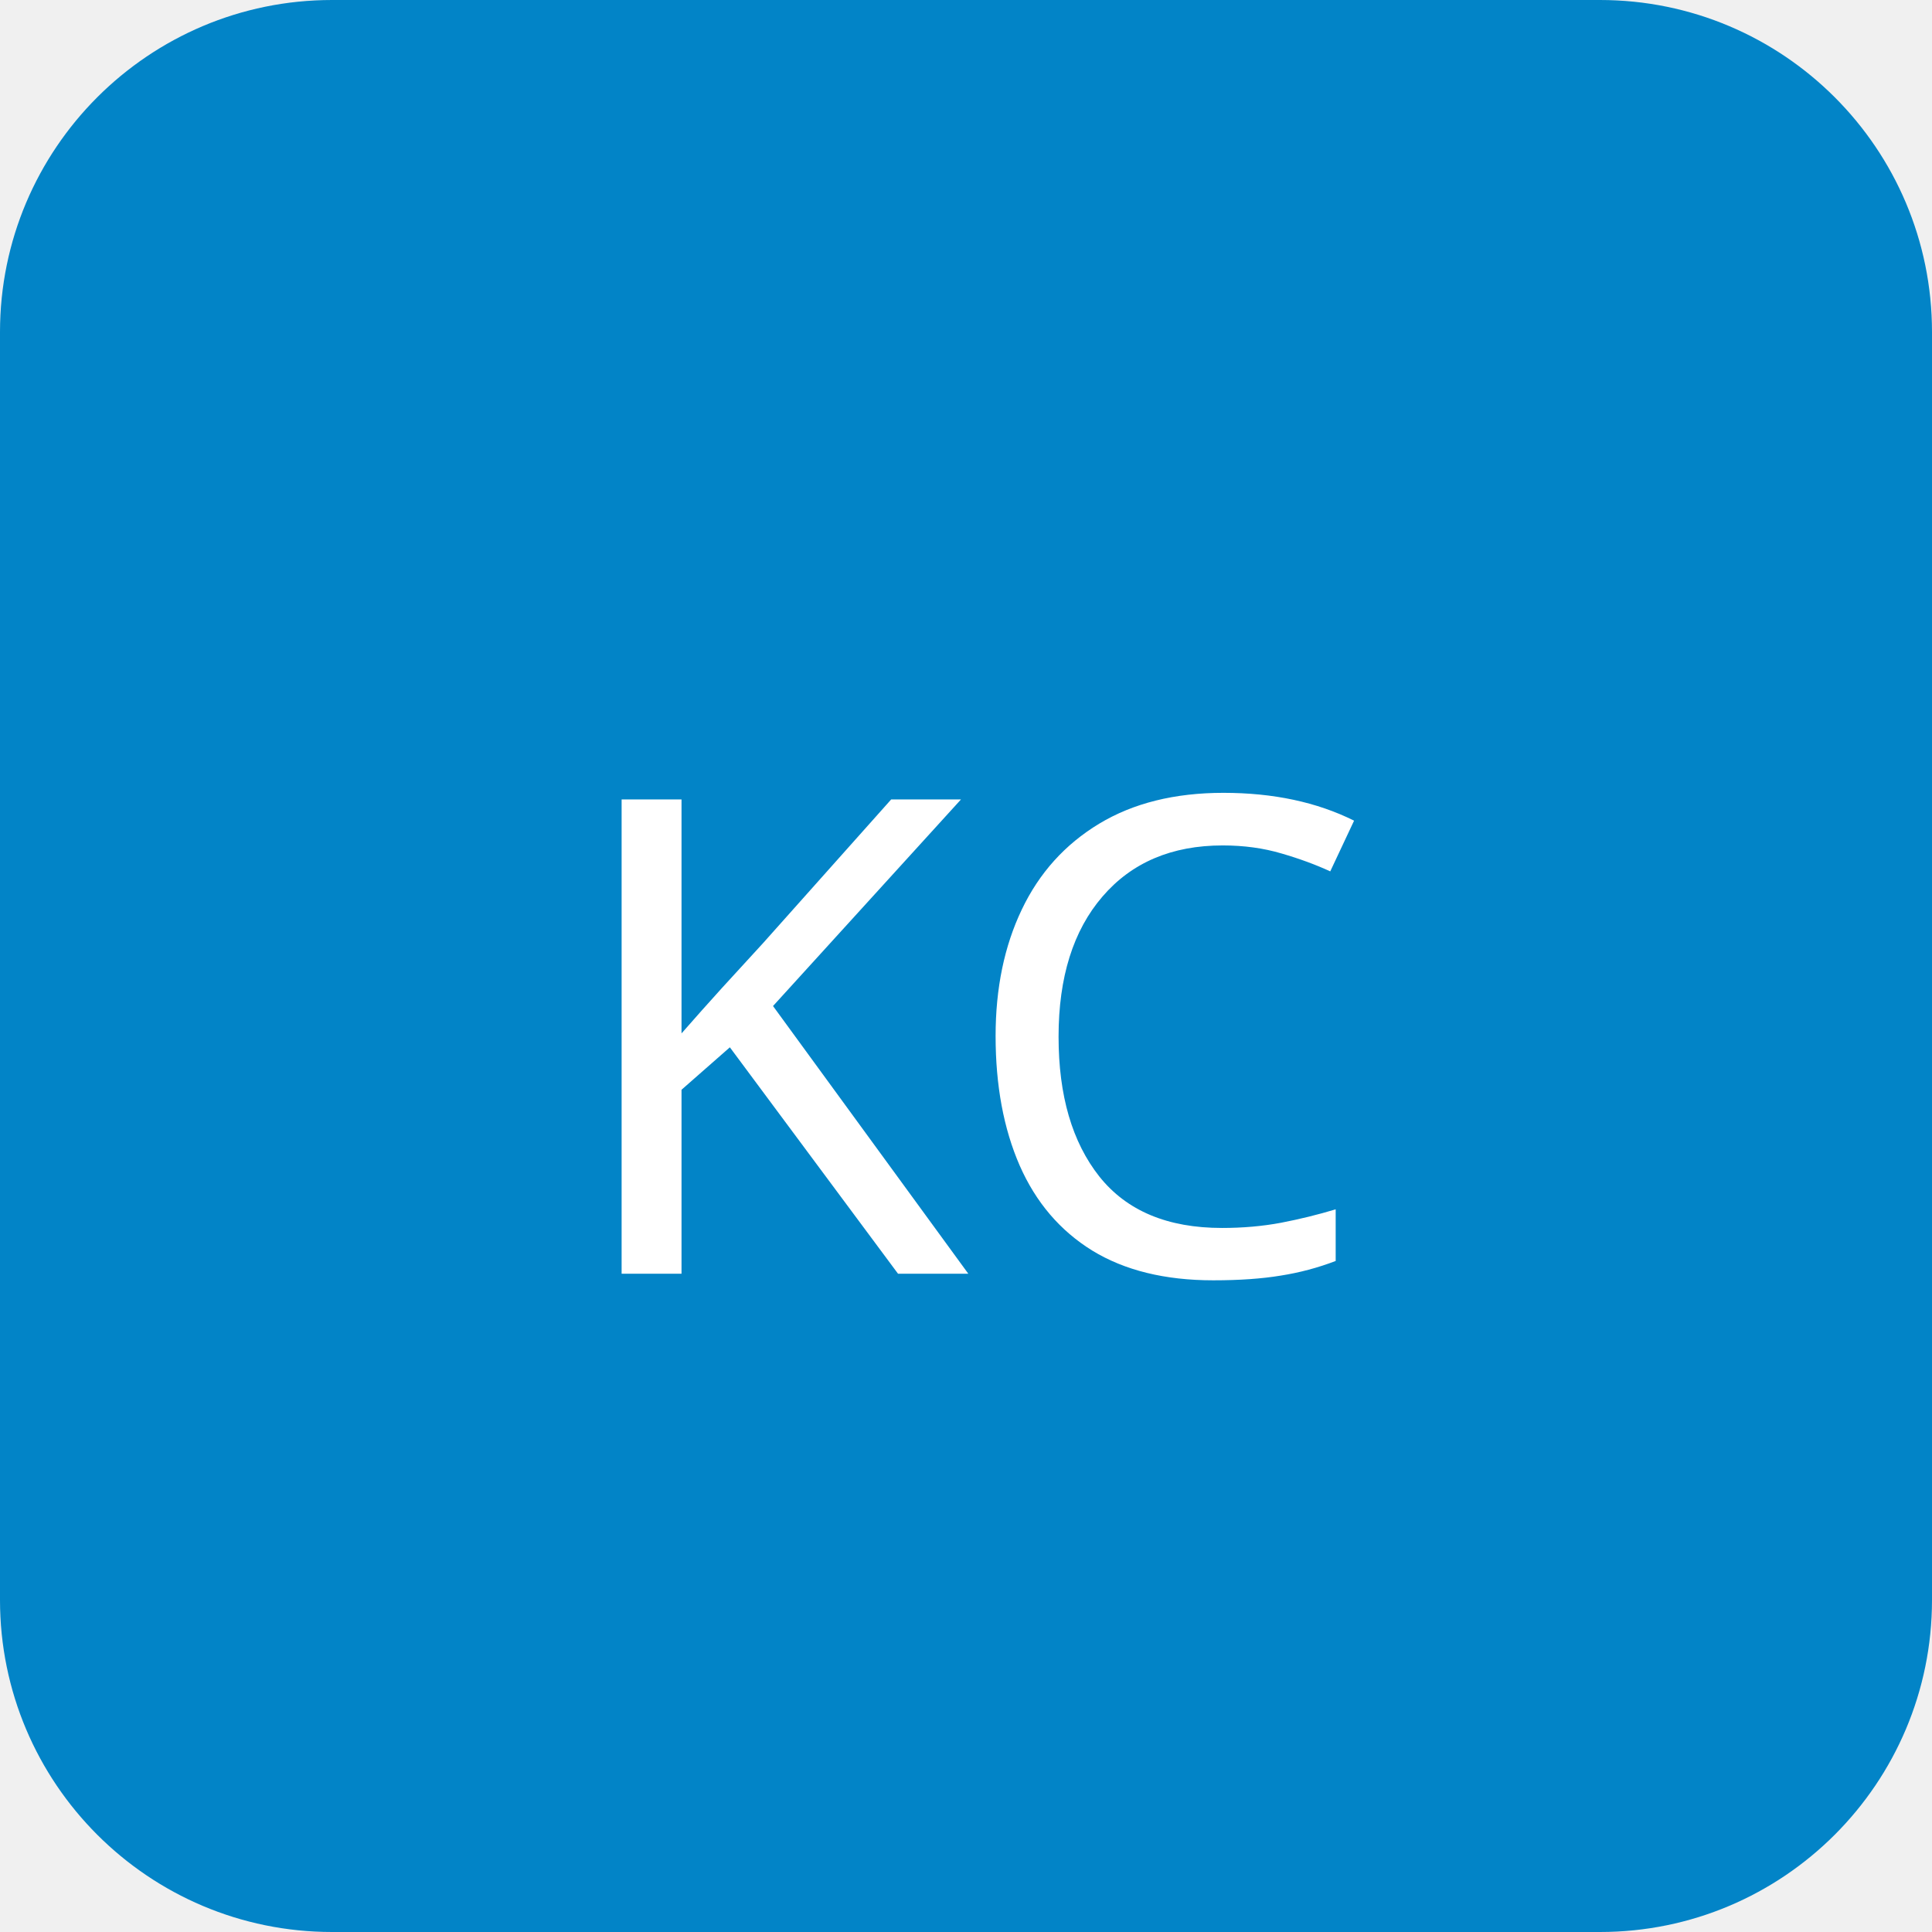
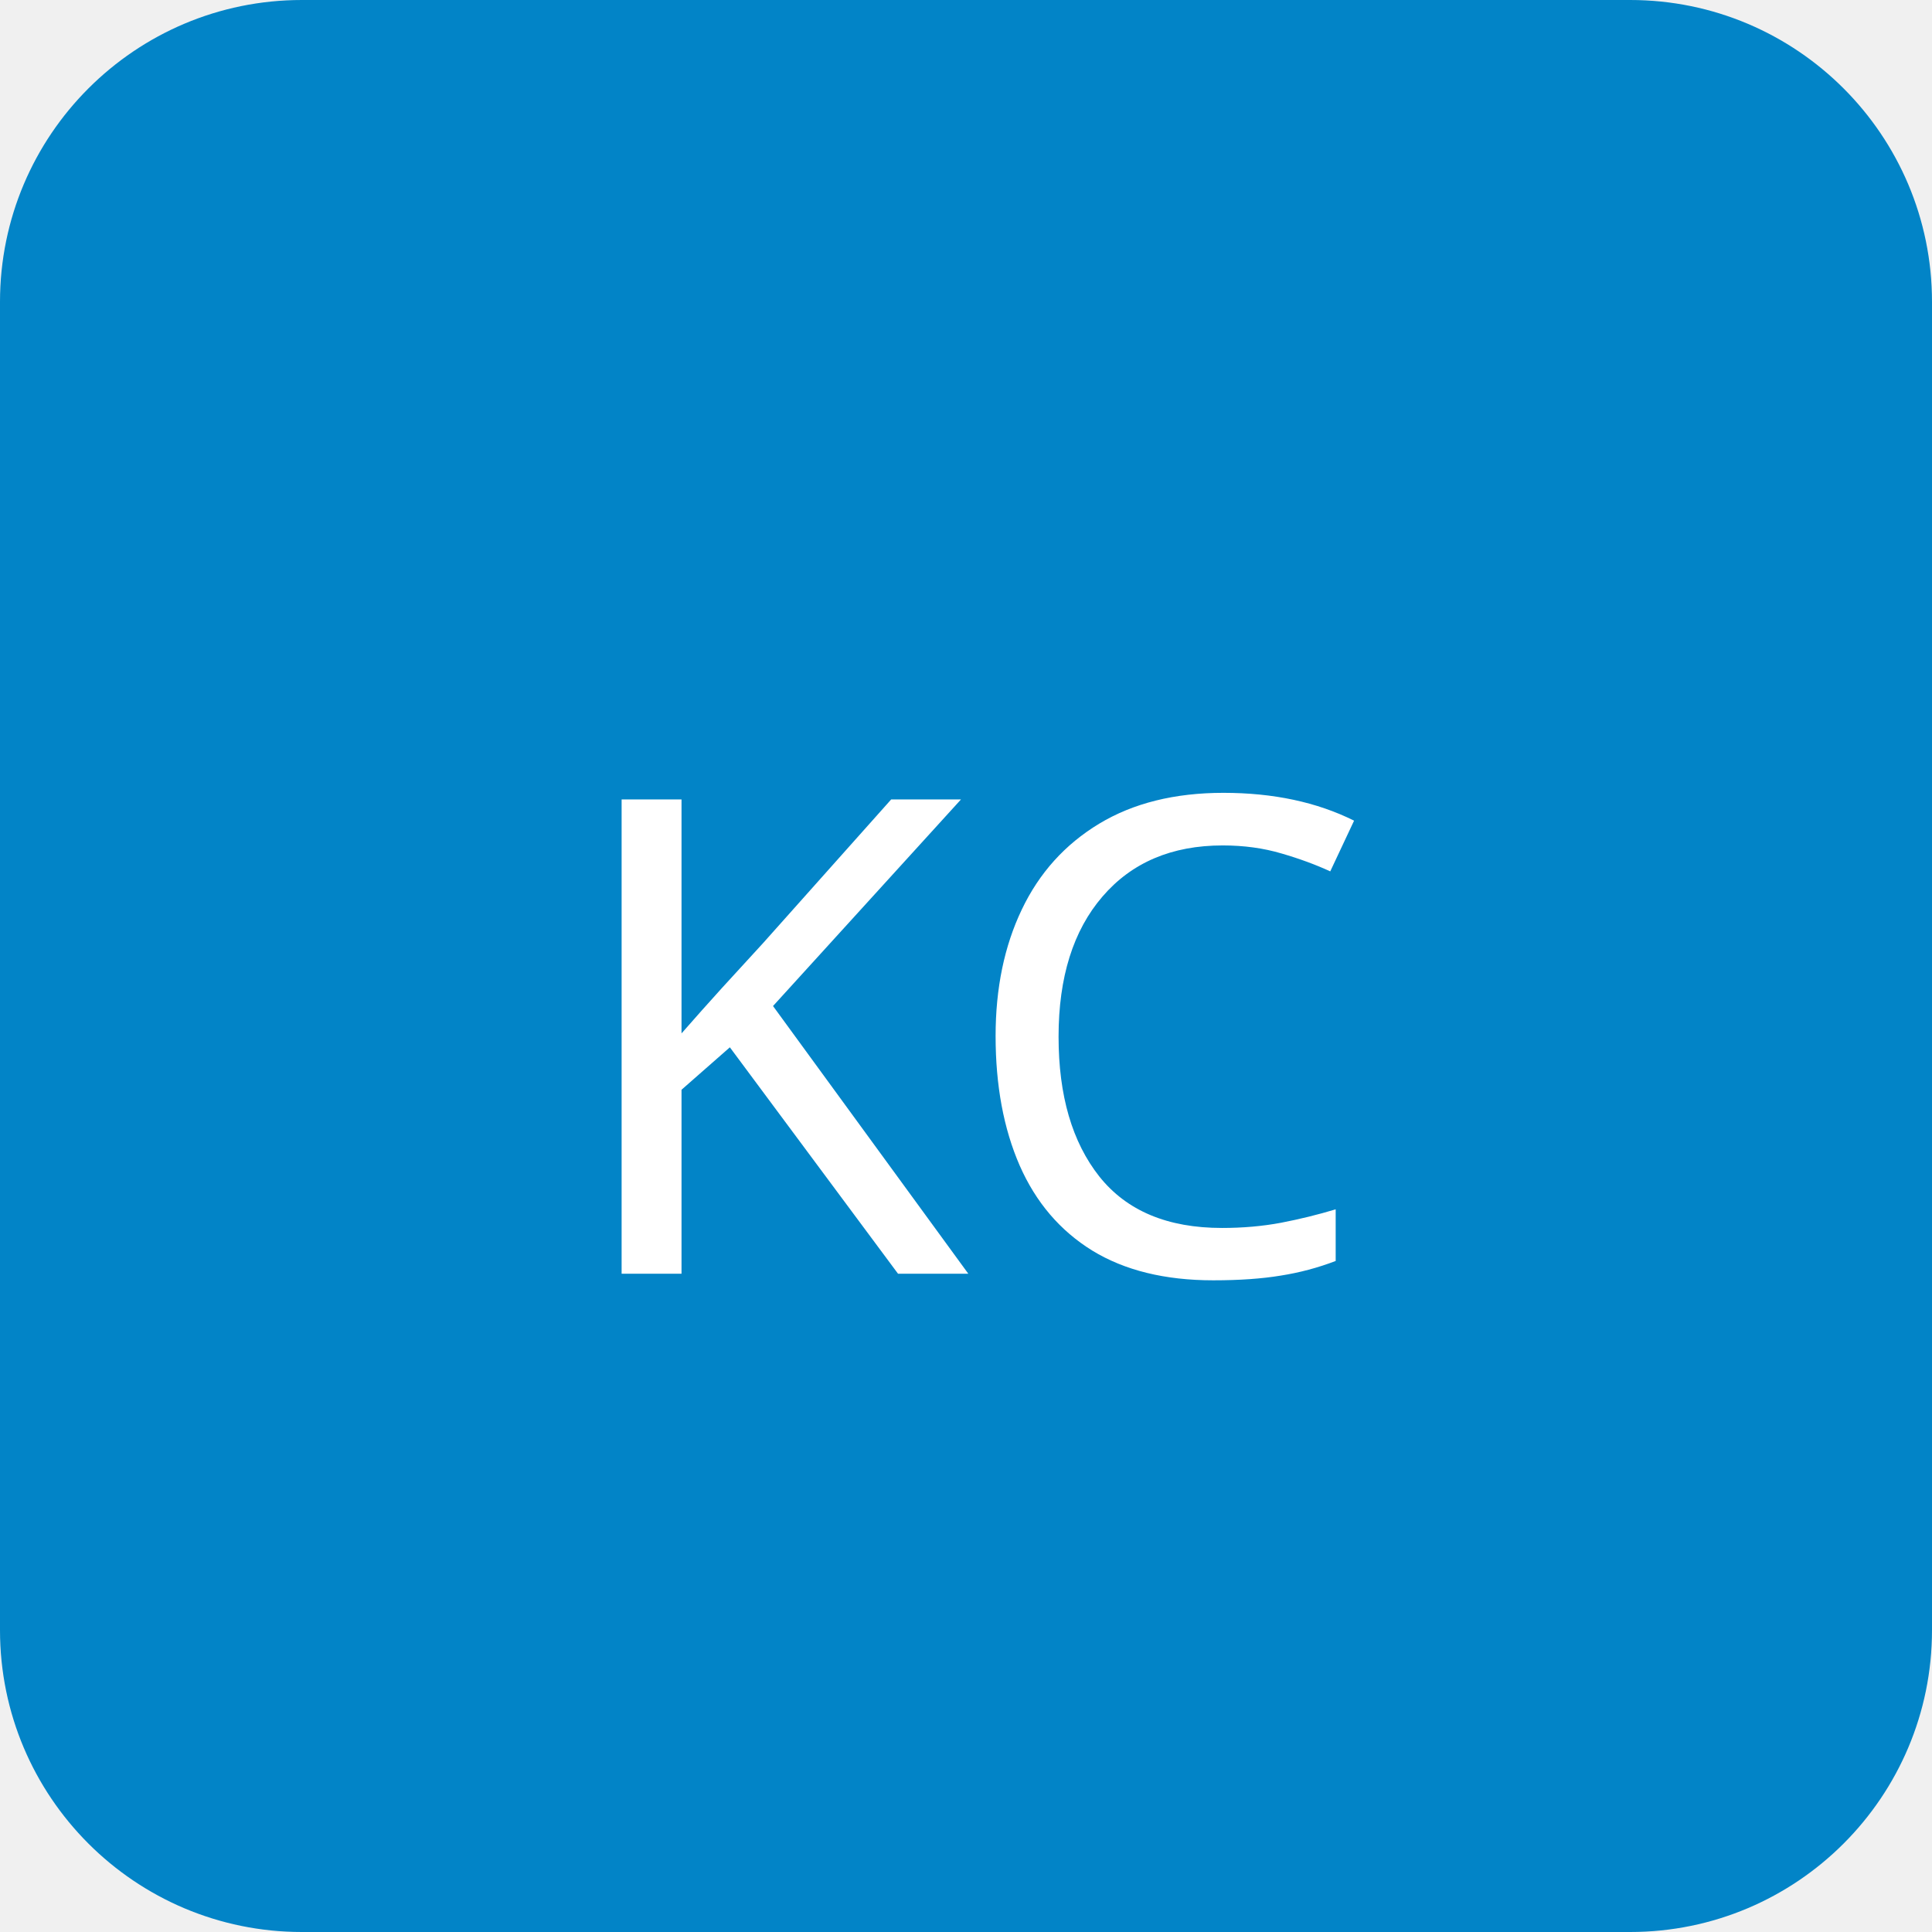
<svg xmlns="http://www.w3.org/2000/svg" width="128" height="128">
-   <rect rx="22" width="100%" height="100%" fill="#0284c7" />
+   <rect rx="20" width="100%" height="100%" fill="#0284c7" />
  <text x="50%" y="54%" text-anchor="middle" dominant-baseline="middle" font-family="system-ui" font-size="44" fill="#fff">KC</text>
</svg>
